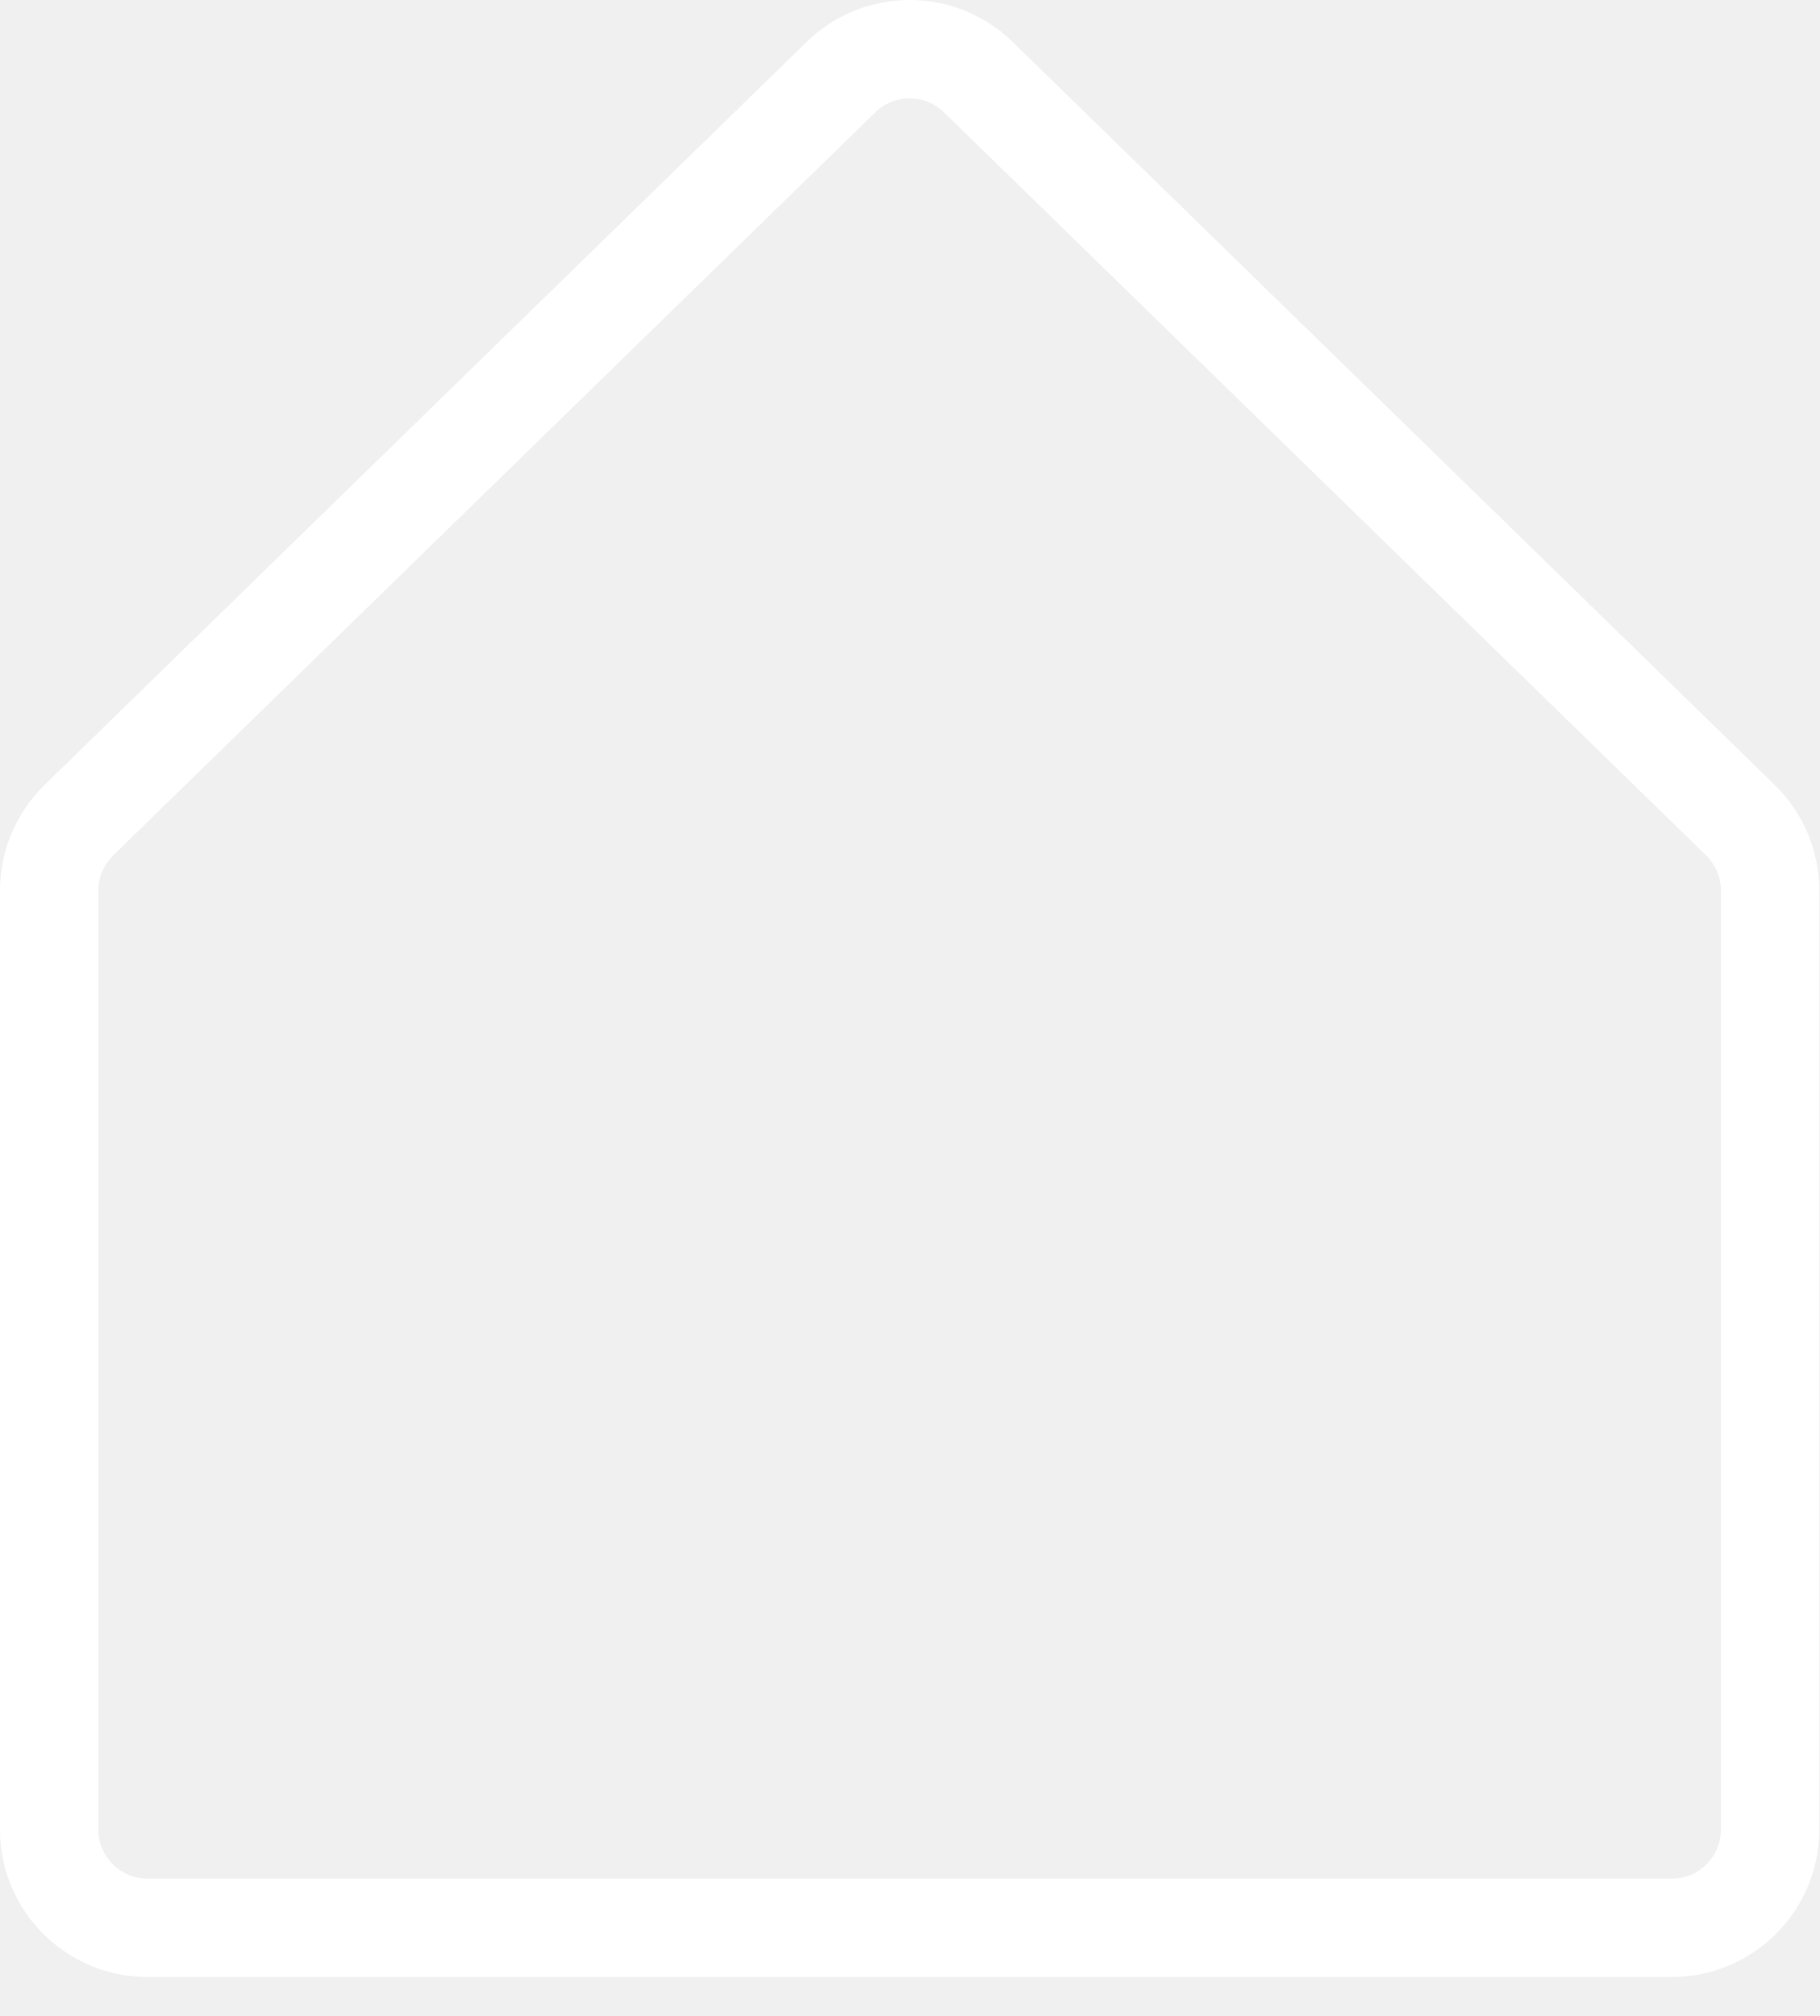
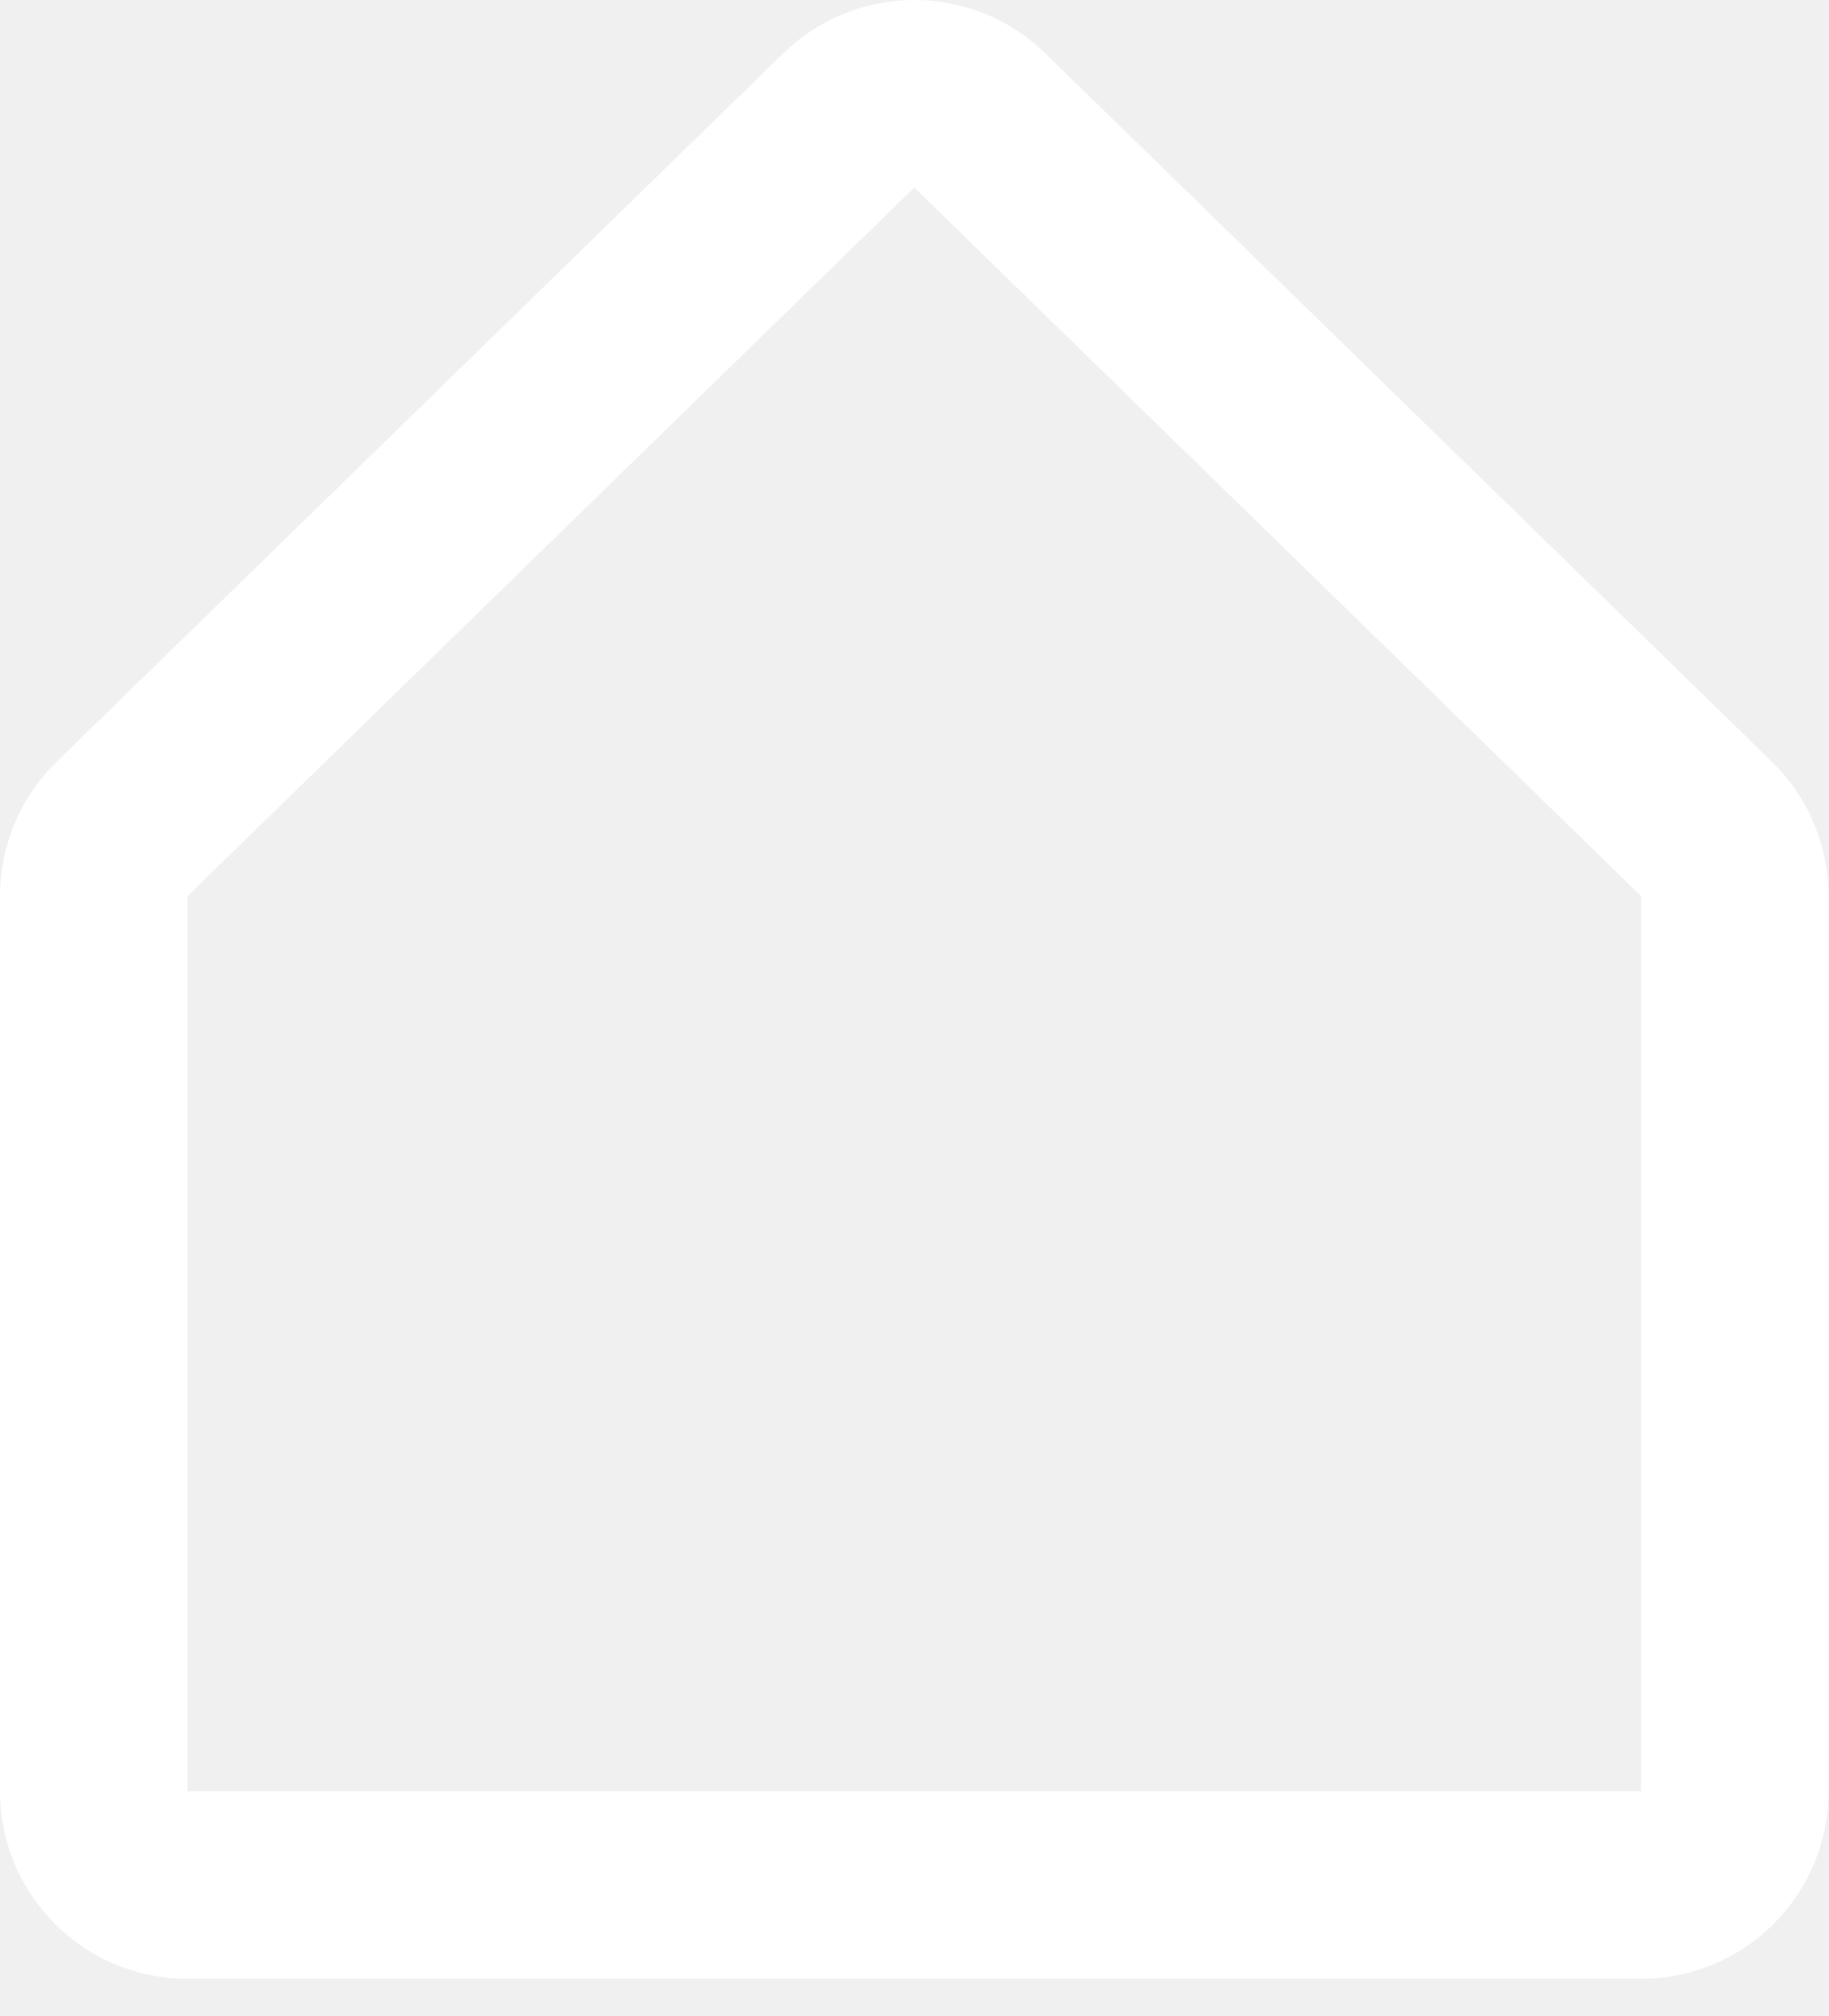
- <svg xmlns="http://www.w3.org/2000/svg" width="37" height="41" viewBox="0 0 37 41" fill="none">
-   <path d="M1 18.113V37.207C1 38.311 1.895 39.207 3 39.207H34C35.105 39.207 36 38.311 36 37.207V18.113C36 17.573 35.782 17.057 35.396 16.68L19.896 1.568C19.119 0.811 17.881 0.811 17.104 1.568L1.604 16.68C1.218 17.057 1 17.573 1 18.113Z" stroke="white" stroke-width="2" stroke-linecap="round" />
+ <svg xmlns="http://www.w3.org/2000/svg" width="39" height="43" viewBox="0 0 39 43" fill="none">
+   <path d="M2 19.113V38.207C2 39.311 2.895 40.207 4 40.207H35C36.105 40.207 37 39.311 37 38.207V19.113C37 18.573 36.782 18.057 36.396 17.68L20.896 2.568C20.119 1.811 18.881 1.811 18.104 2.568L2.604 17.68C2.218 18.057 2 18.573 2 19.113Z" stroke="white" stroke-width="4" stroke-linecap="round" />
</svg>
